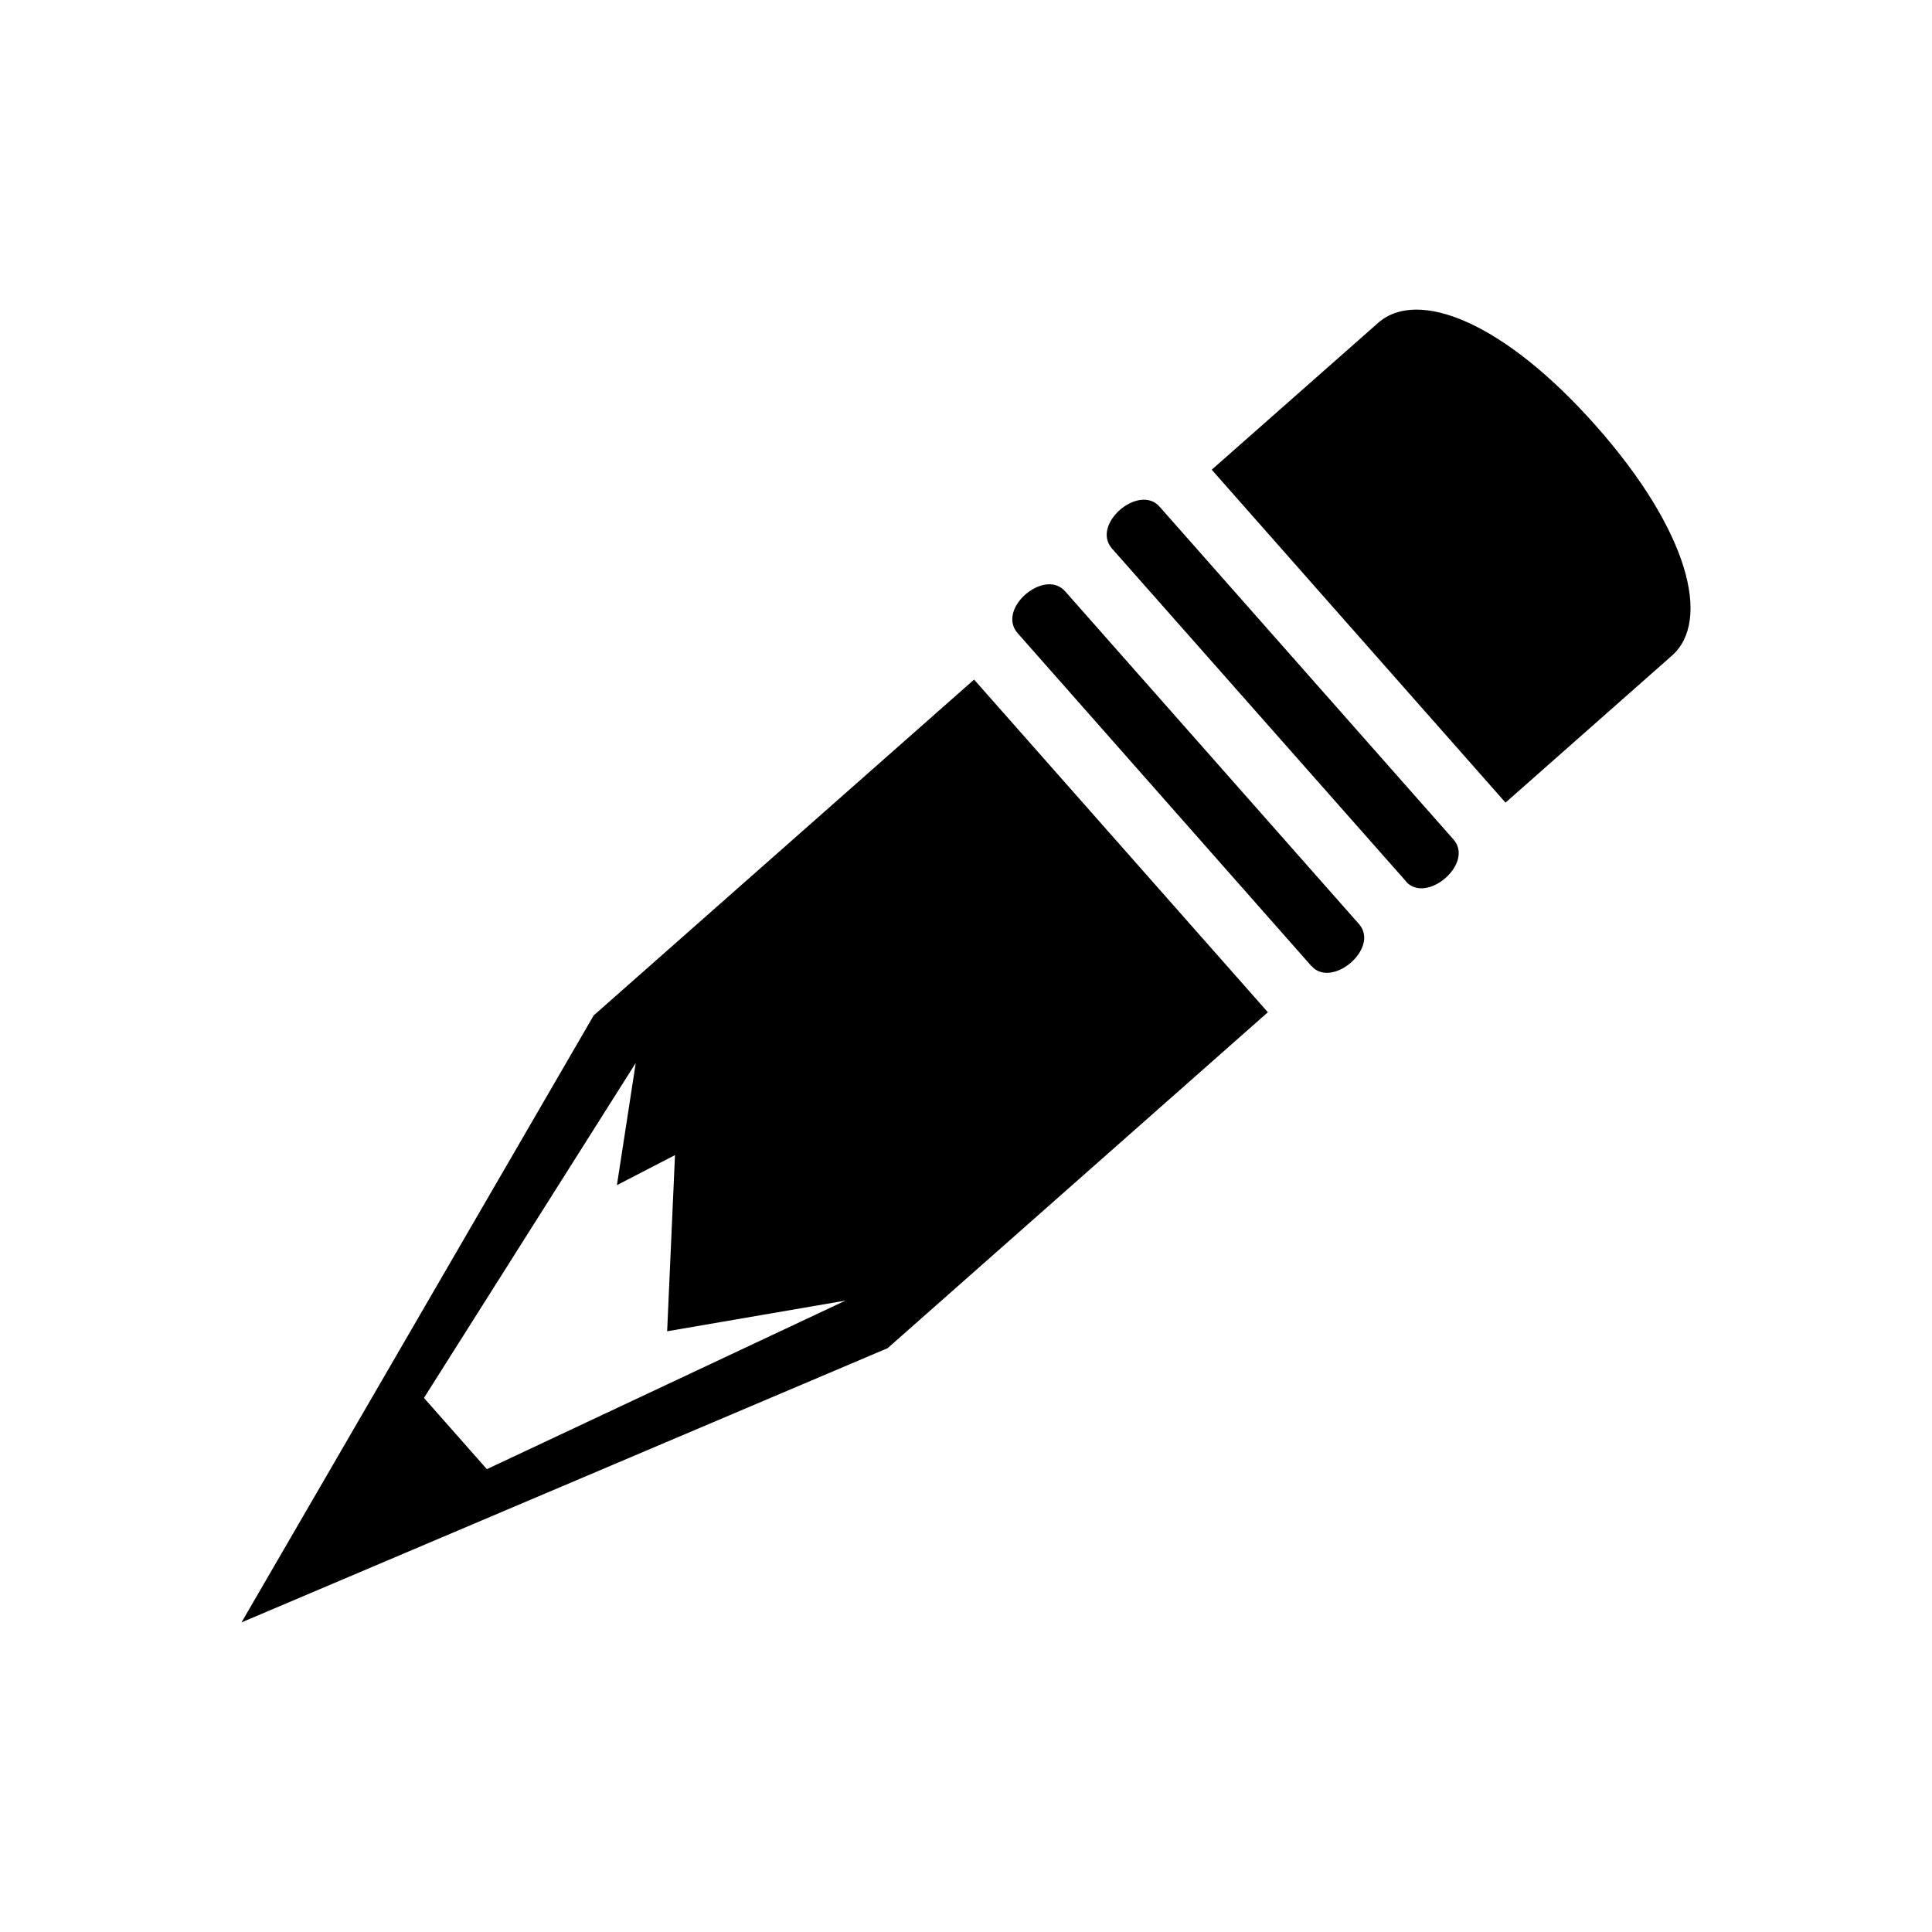
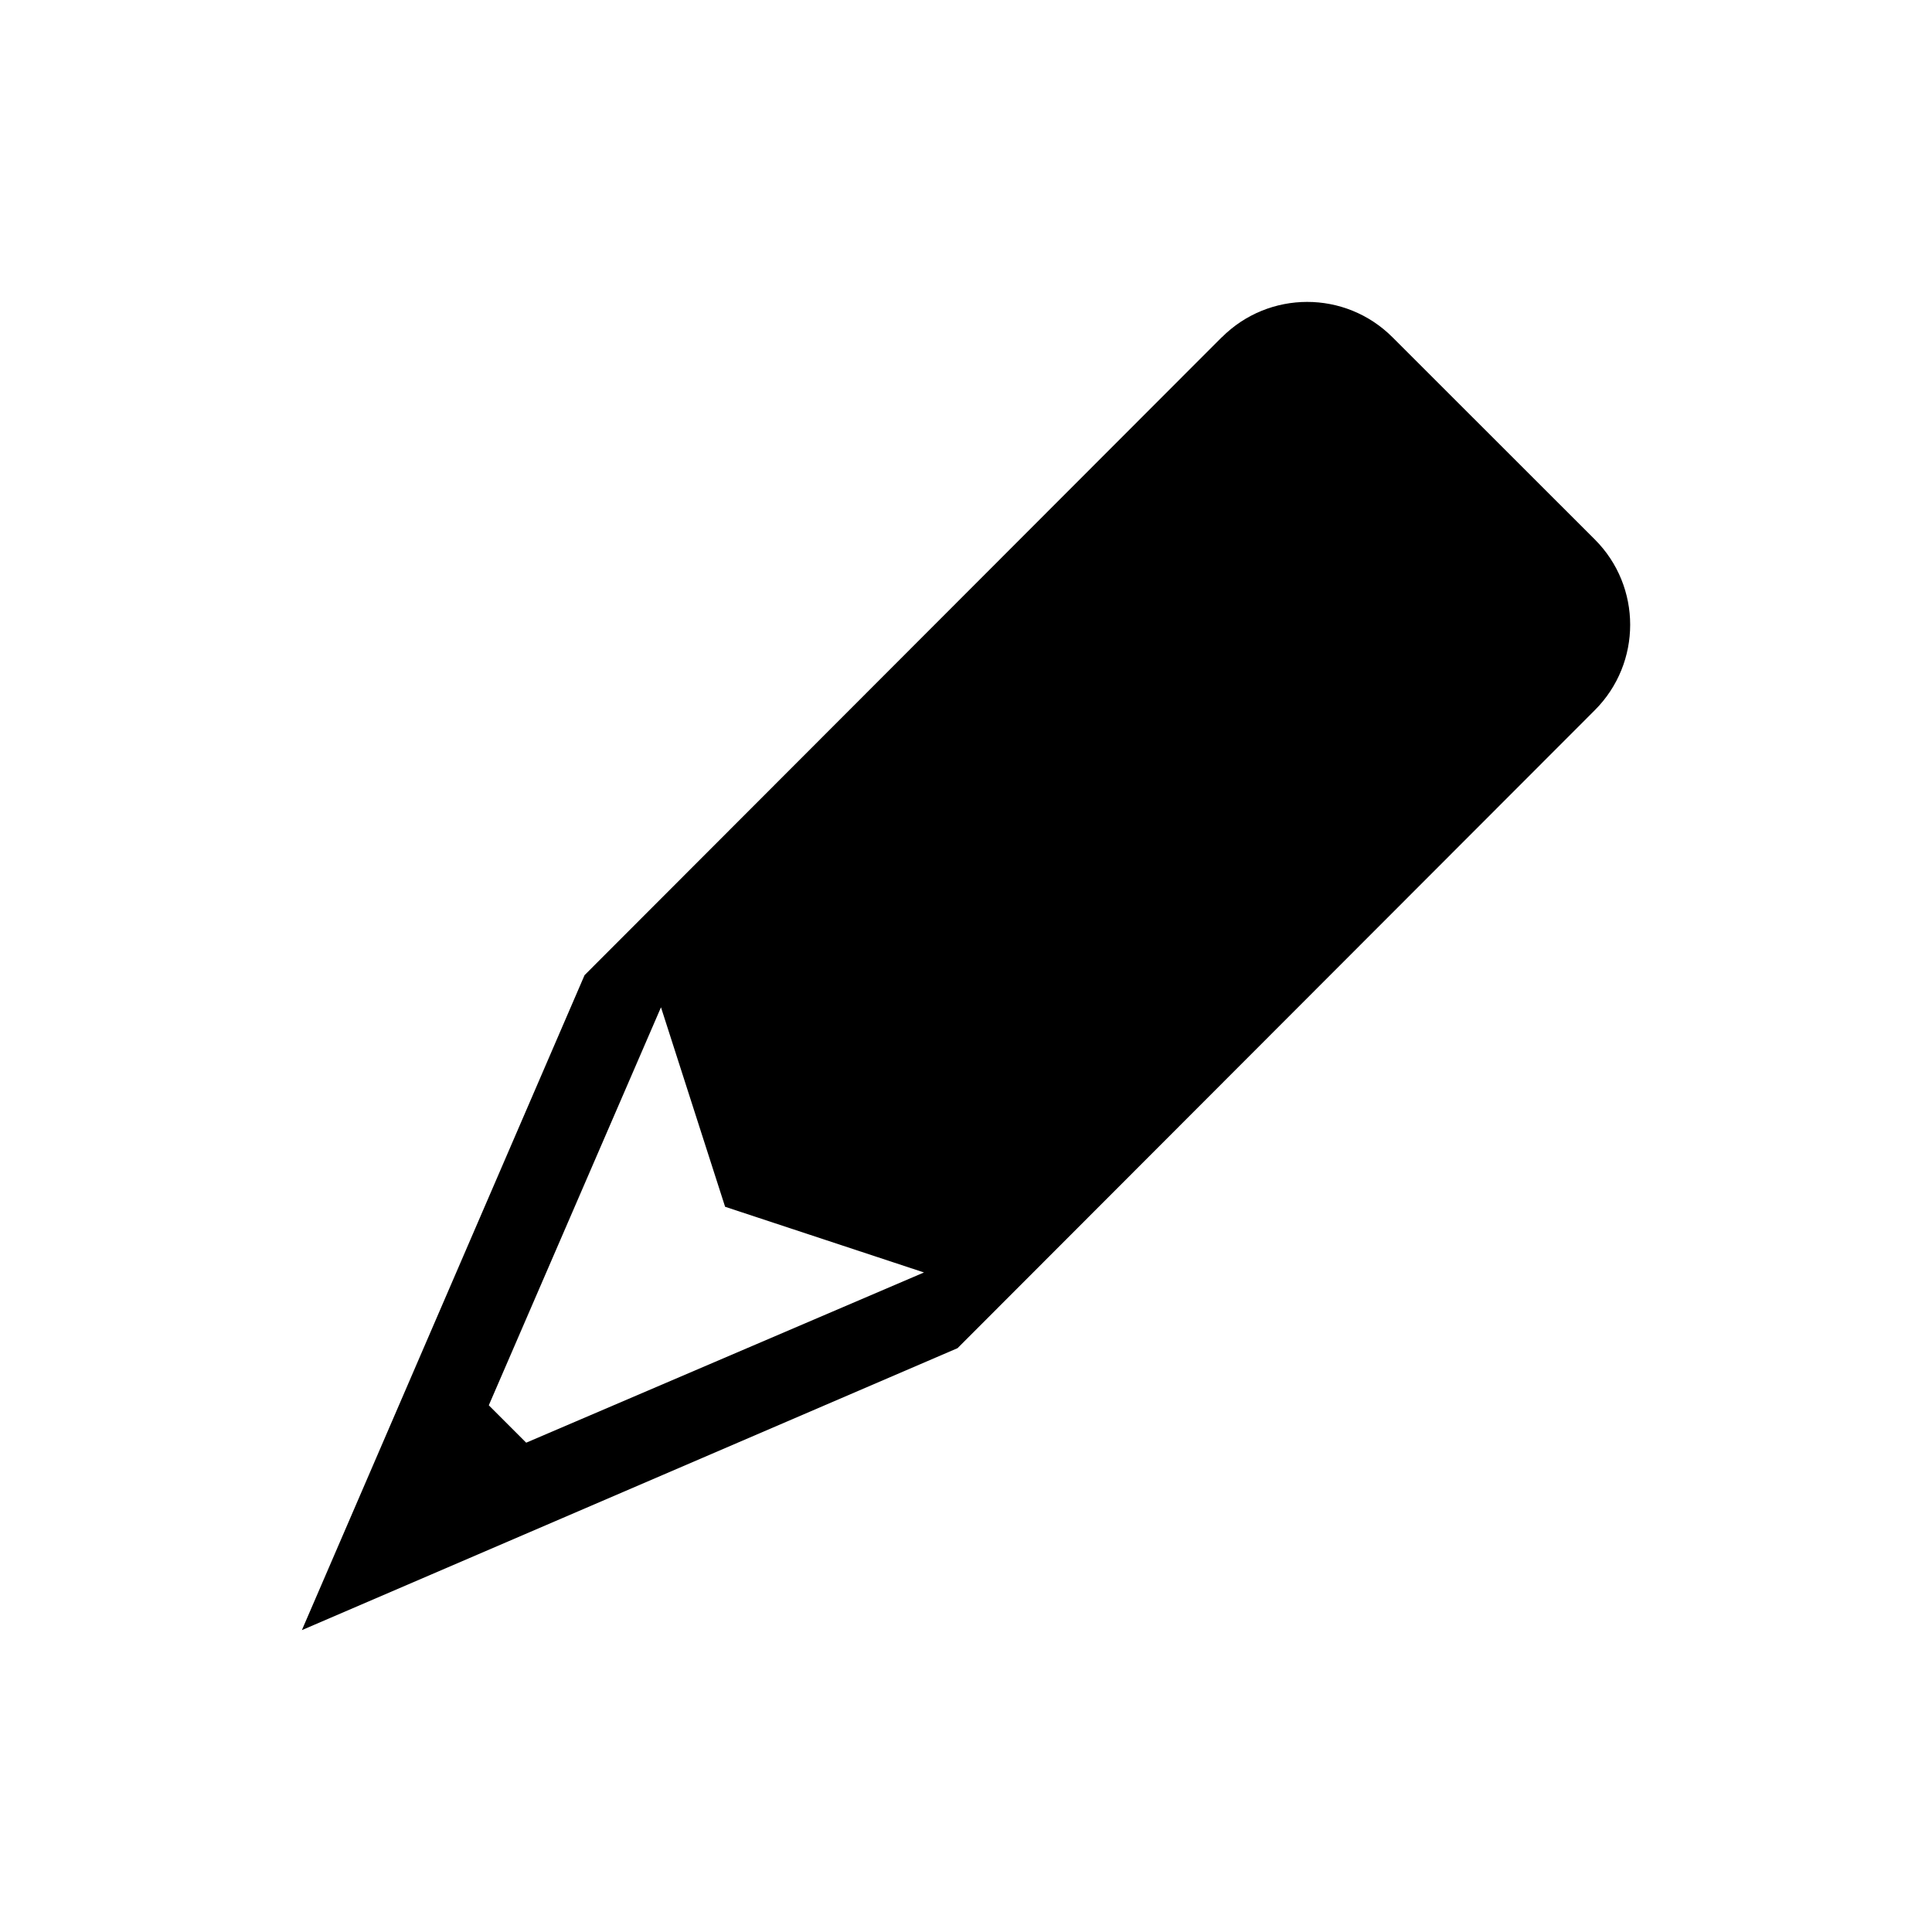
- <svg xmlns="http://www.w3.org/2000/svg" id="Layer_1" data-name="Layer 1" viewBox="0 0 16 16">
-   <path class="cls-1" d="M11.413,2.674c.326-.288,1.039-.013,1.807.856.768.869.952,1.611.627,1.899L12.468,6.647,10.035,3.89ZM4.032,12.167l2.97-1.396L5.525,11.025l.065-1.459-.481.249L5.265,8.803,3.511,11.577Zm3.319-1.002L2,13.436,4.917,8.409l3.15-2.781,2.433,2.755Zm4.293-3.866L9.21,4.544c-.178-.201.222-.542.393-.348l2.434,2.756c.175.199-.224.54-.394.348m-.783.7L8.428,5.244c-.178-.201.221-.542.393-.347l2.433,2.755c.176.199-.224.54-.393.348" />
+ <svg xmlns="http://www.w3.org/2000/svg" id="Layer_1" viewBox="0 0 16 16">
+   <path class="cls-1" d="M10.118,2.793l-5.277,5.283-2.341,5.424,5.43-2.335,5.278-5.284c.39-.391.39-1.024-.001-1.414l-1.675-1.674c-.391-.391-1.024-.39-1.414.001ZM4.357,11.947l-.309-.309,1.426-3.296.531,1.652,1.647.544-3.295,1.41Z" />
</svg>
